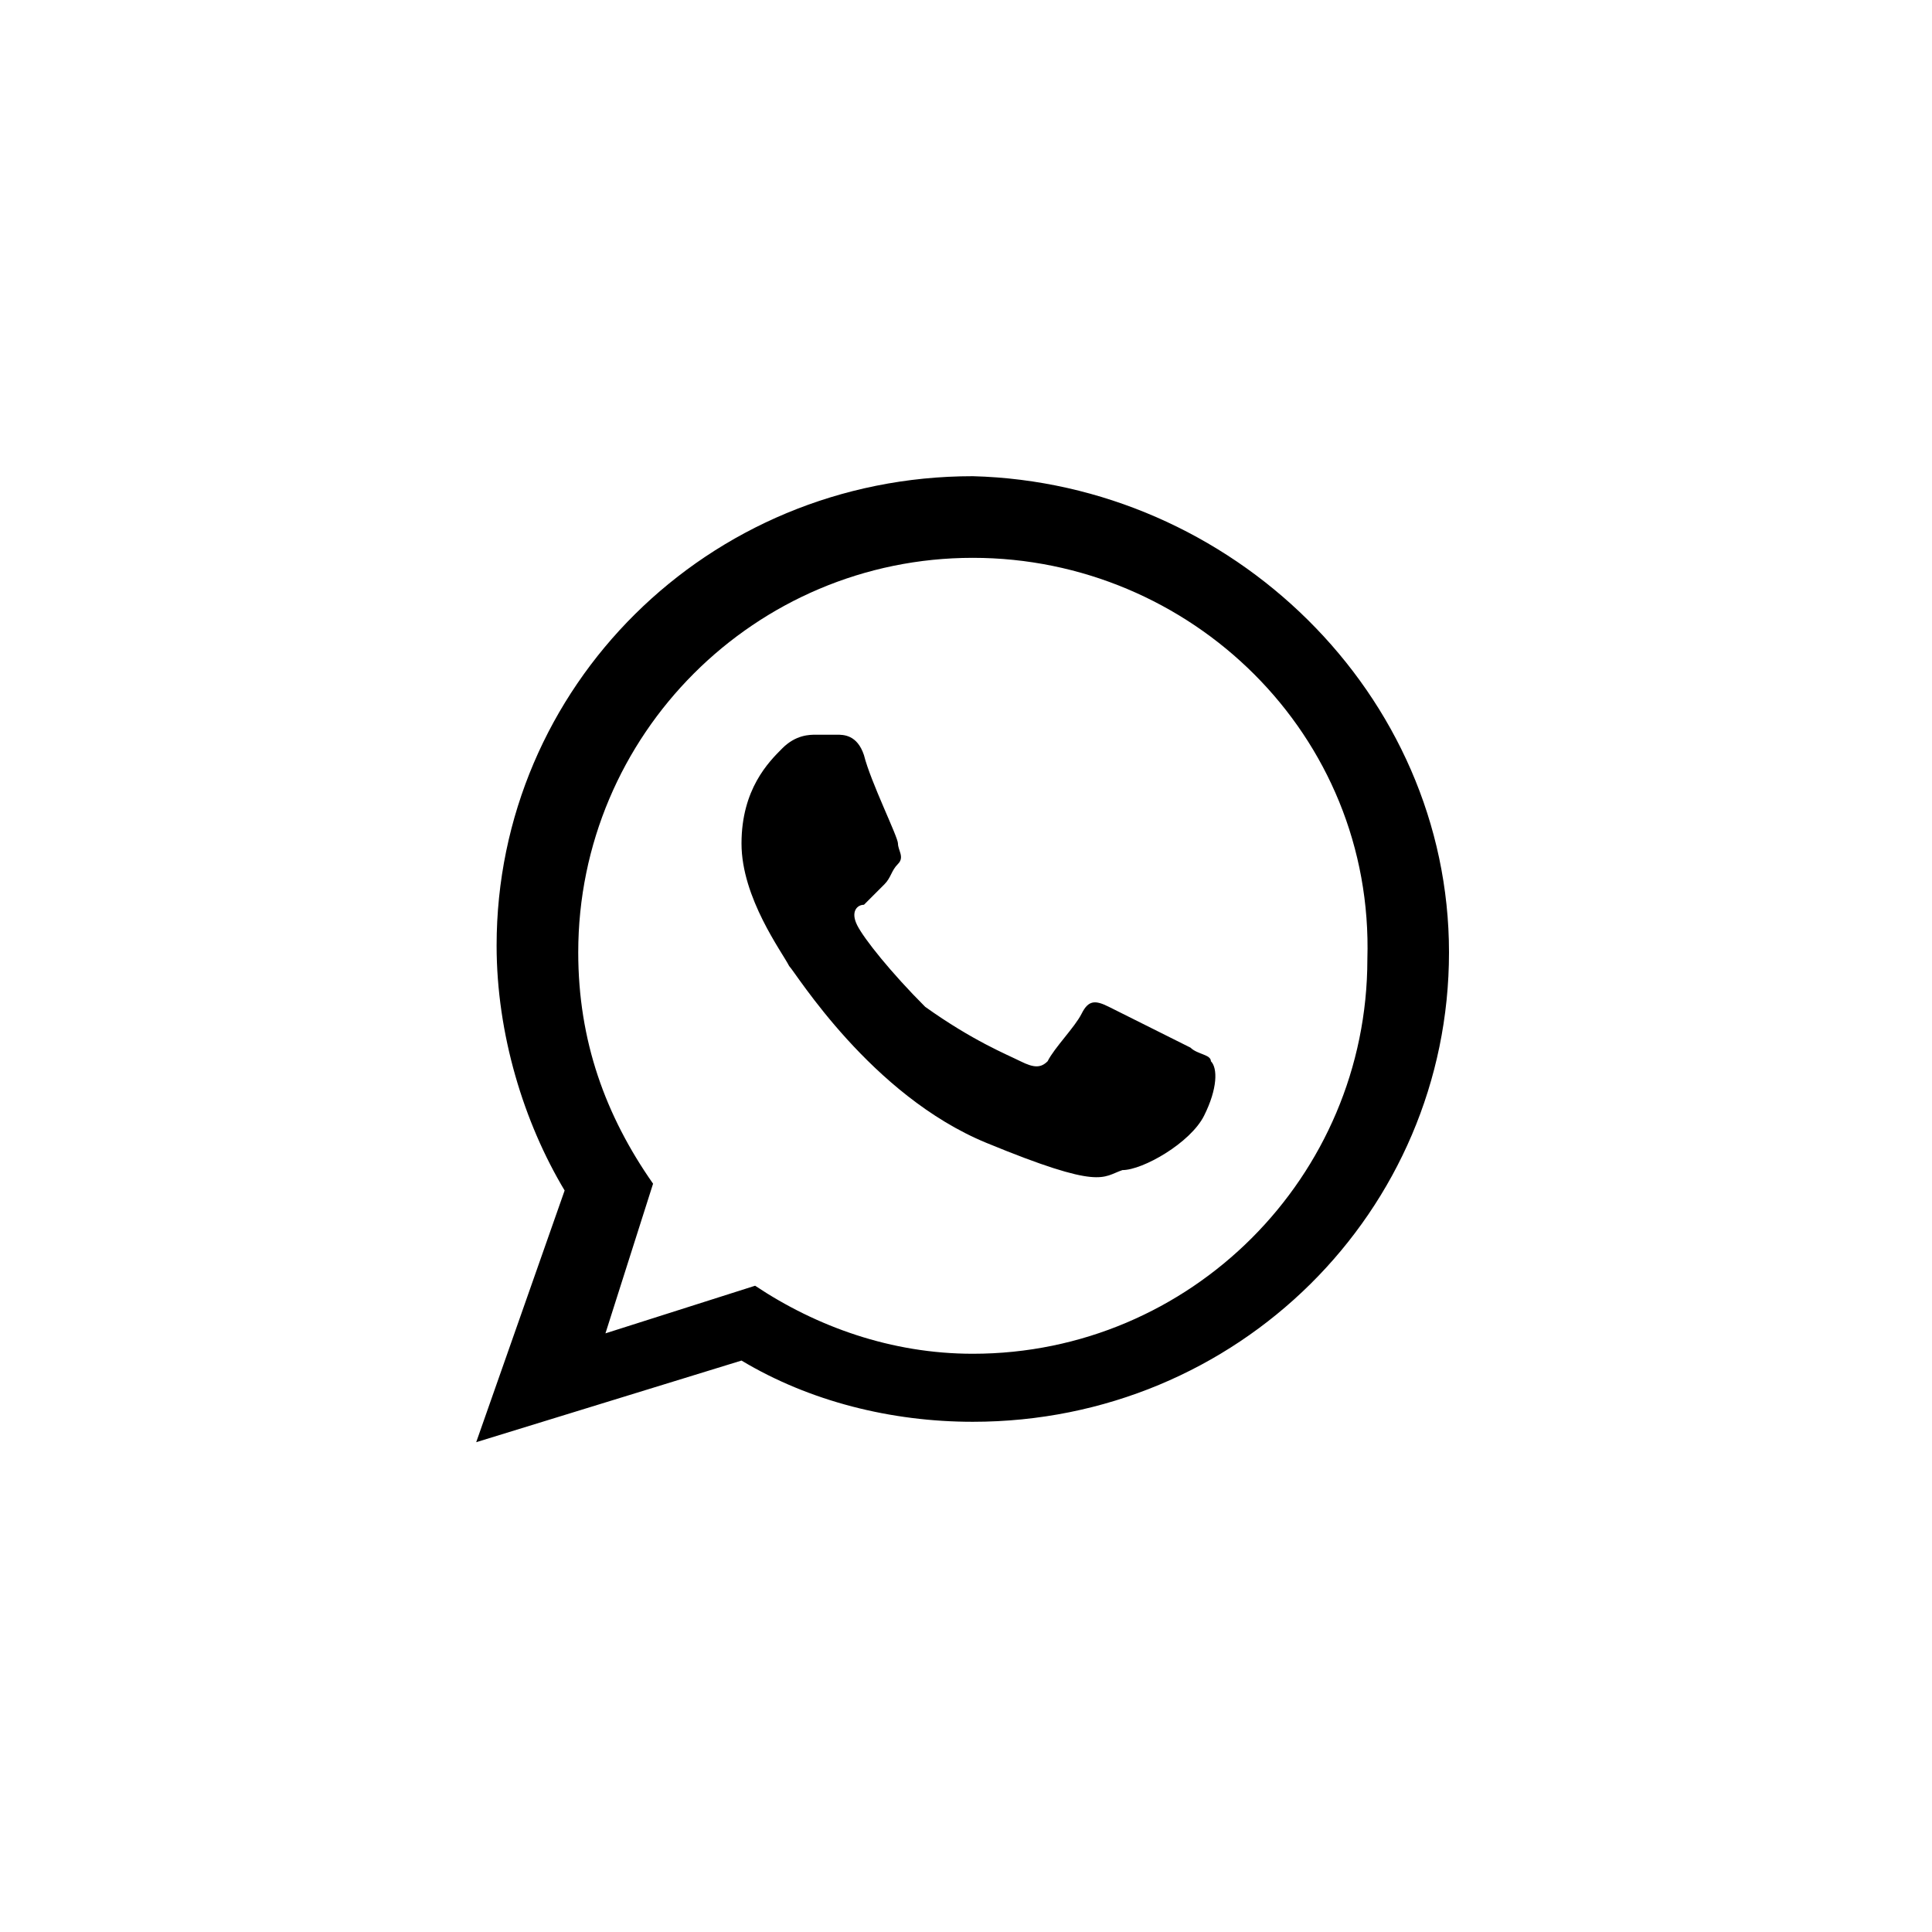
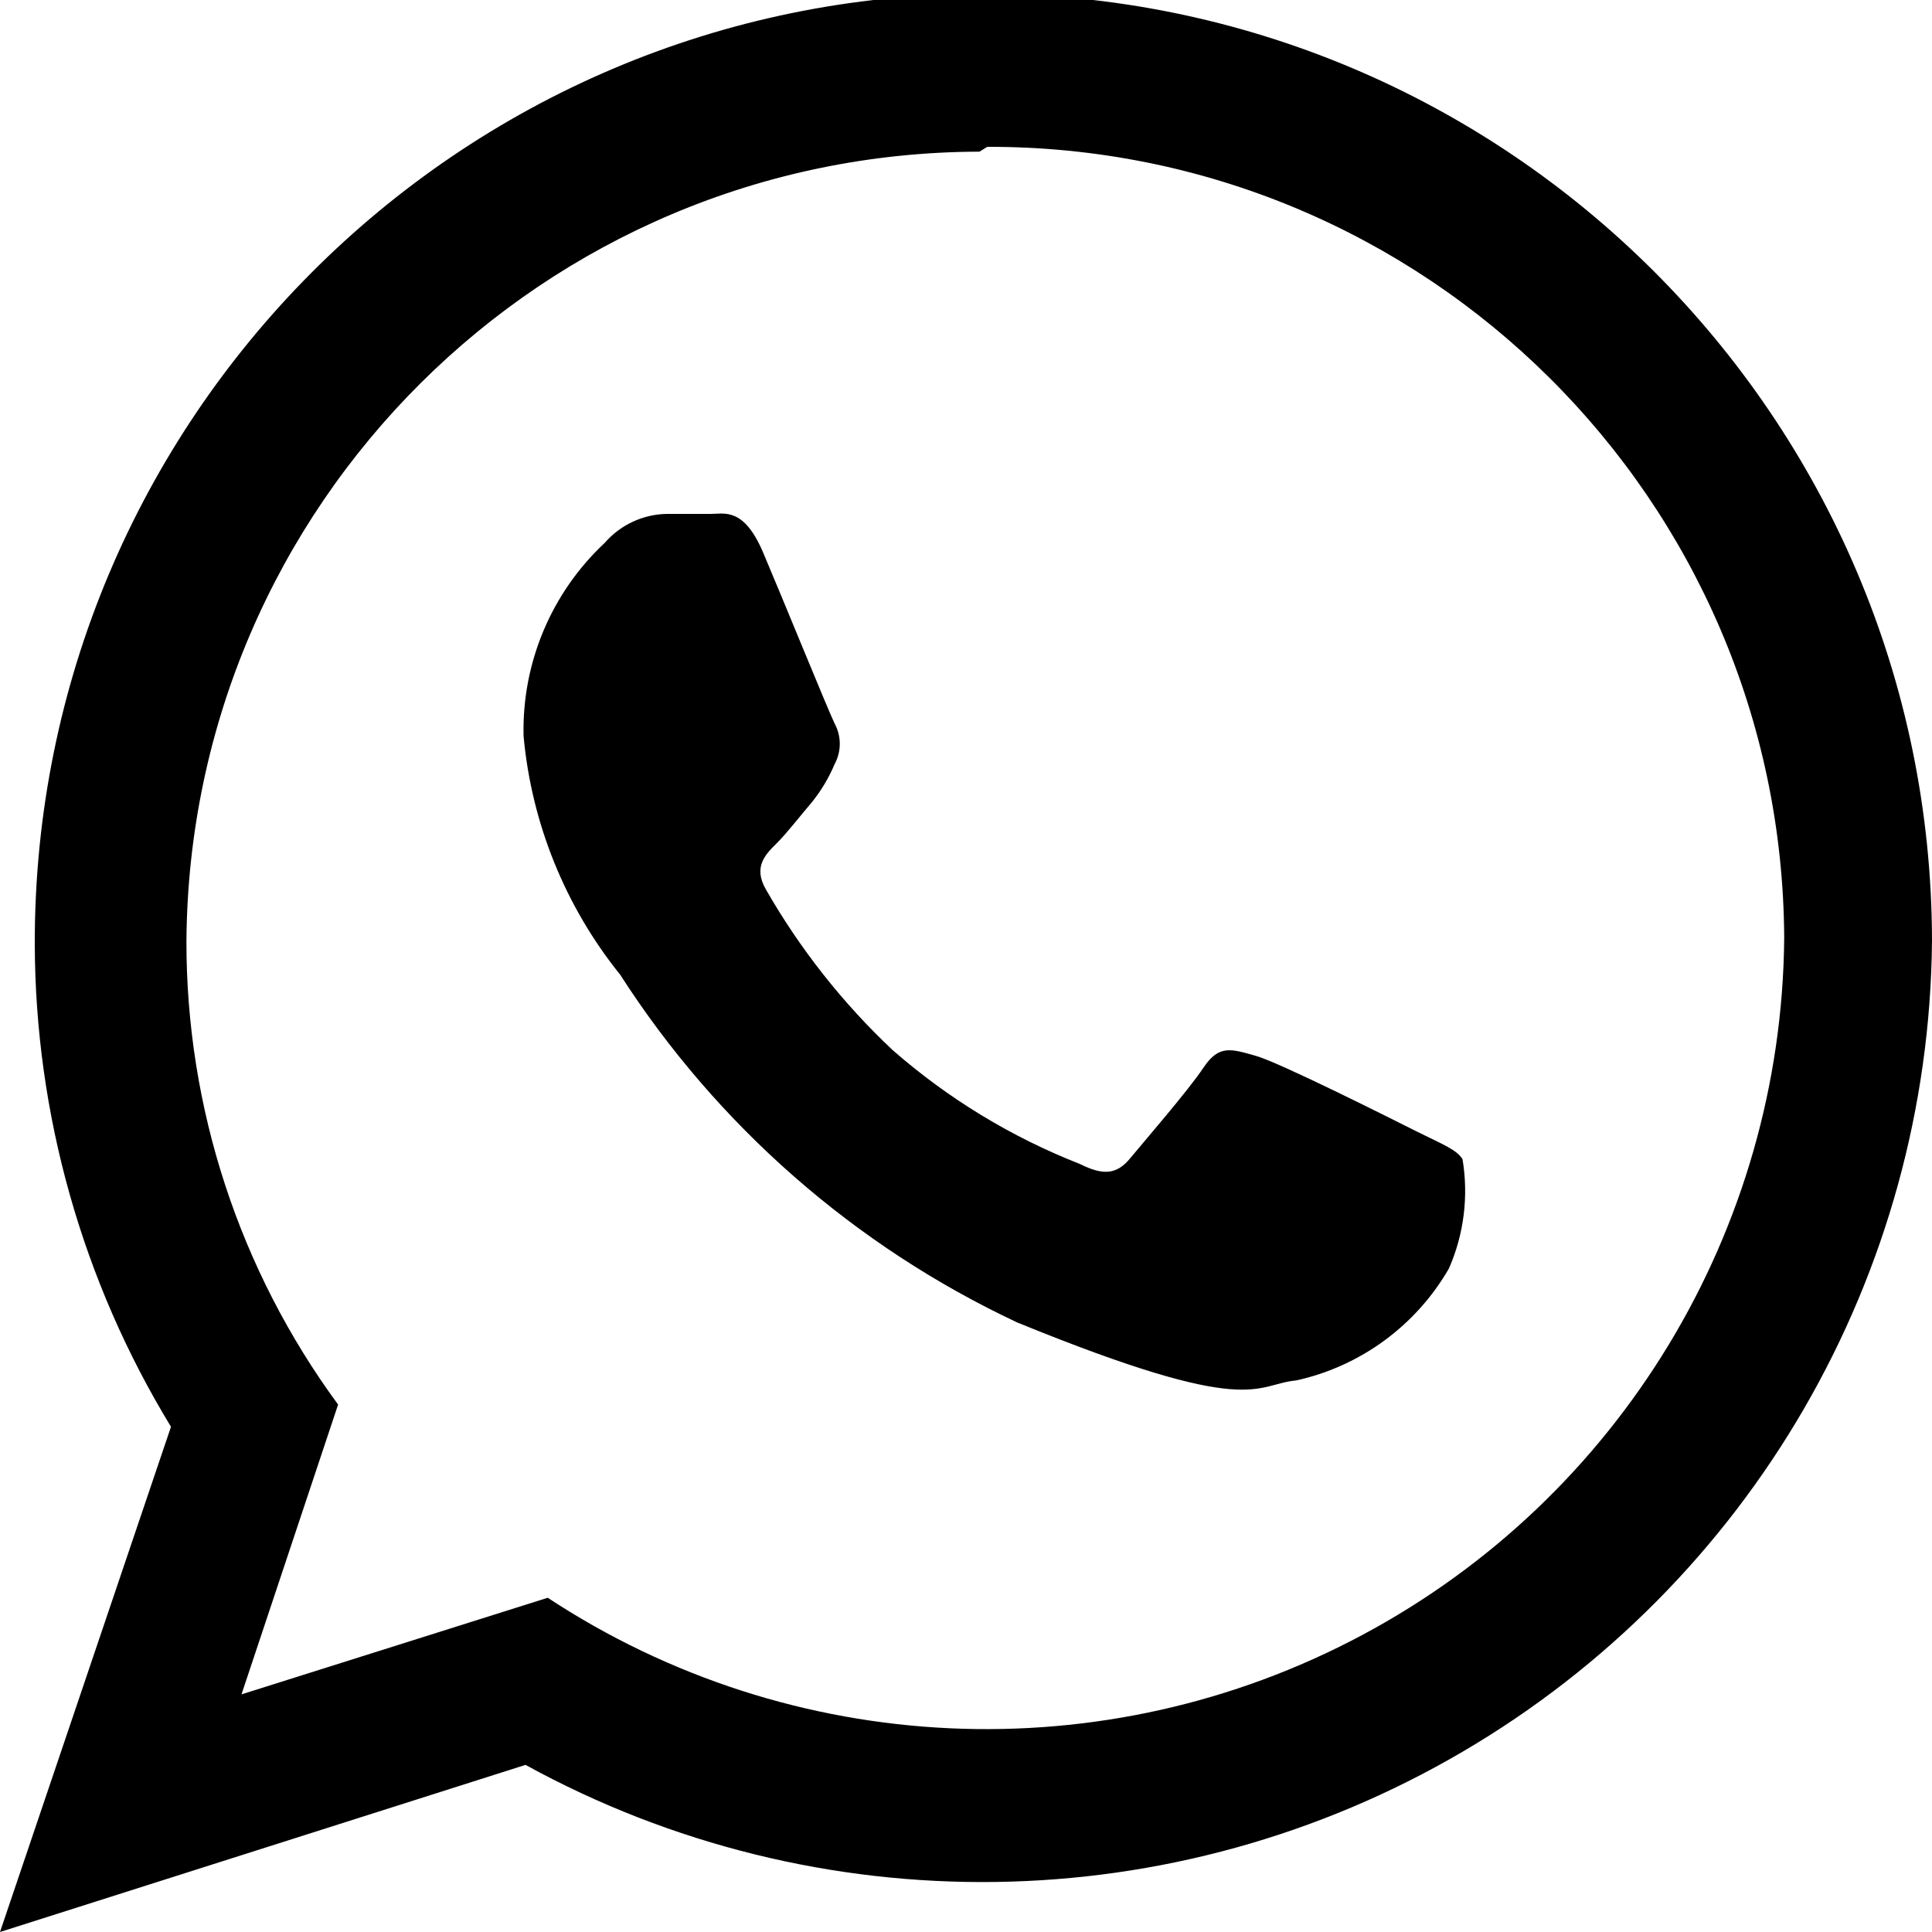
- <svg xmlns="http://www.w3.org/2000/svg" viewBox="0 0 28.4 28.4">
-   <path d="M17.8 15.6c0-.1-.2-.1-.3-.2l-1.2-.6c-.2-.1-.3-.1-.4.1-.1.2-.4.5-.5.7-.1.1-.2.1-.4 0s-.7-.3-1.4-.8c-.5-.5-.9-1-1-1.2s0-.3.1-.3l.3-.3c.1-.1.1-.2.2-.3.1-.1 0-.2 0-.3s-.4-.9-.5-1.3c-.1-.3-.3-.3-.4-.3H12c-.1 0-.3 0-.5.2s-.6.6-.6 1.4c0 .8.6 1.6.7 1.8.1.1 1.2 1.9 2.9 2.6s1.7.5 2 .4c.3 0 1-.4 1.2-.8.2-.4.2-.7.1-.8m-3.5-7.4c-3.2 0-5.8 2.6-5.8 5.8 0 1.3.4 2.4 1.1 3.4l-.7 2.2 2.2-.7c.9.6 2 1 3.2 1 3.2 0 5.8-2.6 5.8-5.8.1-3.3-2.6-5.9-5.8-5.9m7 5.8c0 3.8-3.1 6.9-7 6.9-1.2 0-2.4-.3-3.4-.9L7 21.2l1.3-3.7c-.6-1-1-2.3-1-3.6 0-3.8 3.1-6.9 7-6.9 3.8.1 7 3.2 7 7" />
+ <svg viewBox="0 0 20 20">
+   <path d="M15.14 12c-.06-.1-.22-.16-.46-.28S13.25 11 13 10.93s-.38-.12-.54.12-.62.77-.76.94-.28.18-.52.06a6.6 6.6 0 0 1-1.94-1.18 7.18 7.18 0 0 1-1.31-1.66c-.14-.24 0-.37.11-.48s.24-.28.36-.42a1.63 1.63 0 0 0 .24-.4.44.44 0 0 0 0-.42c-.06-.12-.54-1.3-.74-1.77s-.4-.4-.54-.4H6.9a.87.87 0 0 0-.64.3 2.65 2.65 0 0 0-.84 2 4.61 4.61 0 0 0 1 2.47 9.87 9.87 0 0 0 4.11 3.6c2.45 1 2.45.64 2.89.6A2.43 2.43 0 0 0 15 13.13a2 2 0 0 0 .14-1.13m-5-10.43a8.23 8.23 0 0 0-8.21 8.17 8.08 8.08 0 0 0 1.57 4.8l-1 3 3.17-1a8.26 8.26 0 0 0 12.8-6.83 8.23 8.23 0 0 0-8.25-8.19M20 9.74a9.83 9.83 0 0 1-14.56 8.53L0 20l1.77-5.23a9.65 9.65 0 0 1-1.41-5A9.82 9.82 0 0 1 20 9.74" />
</svg>
